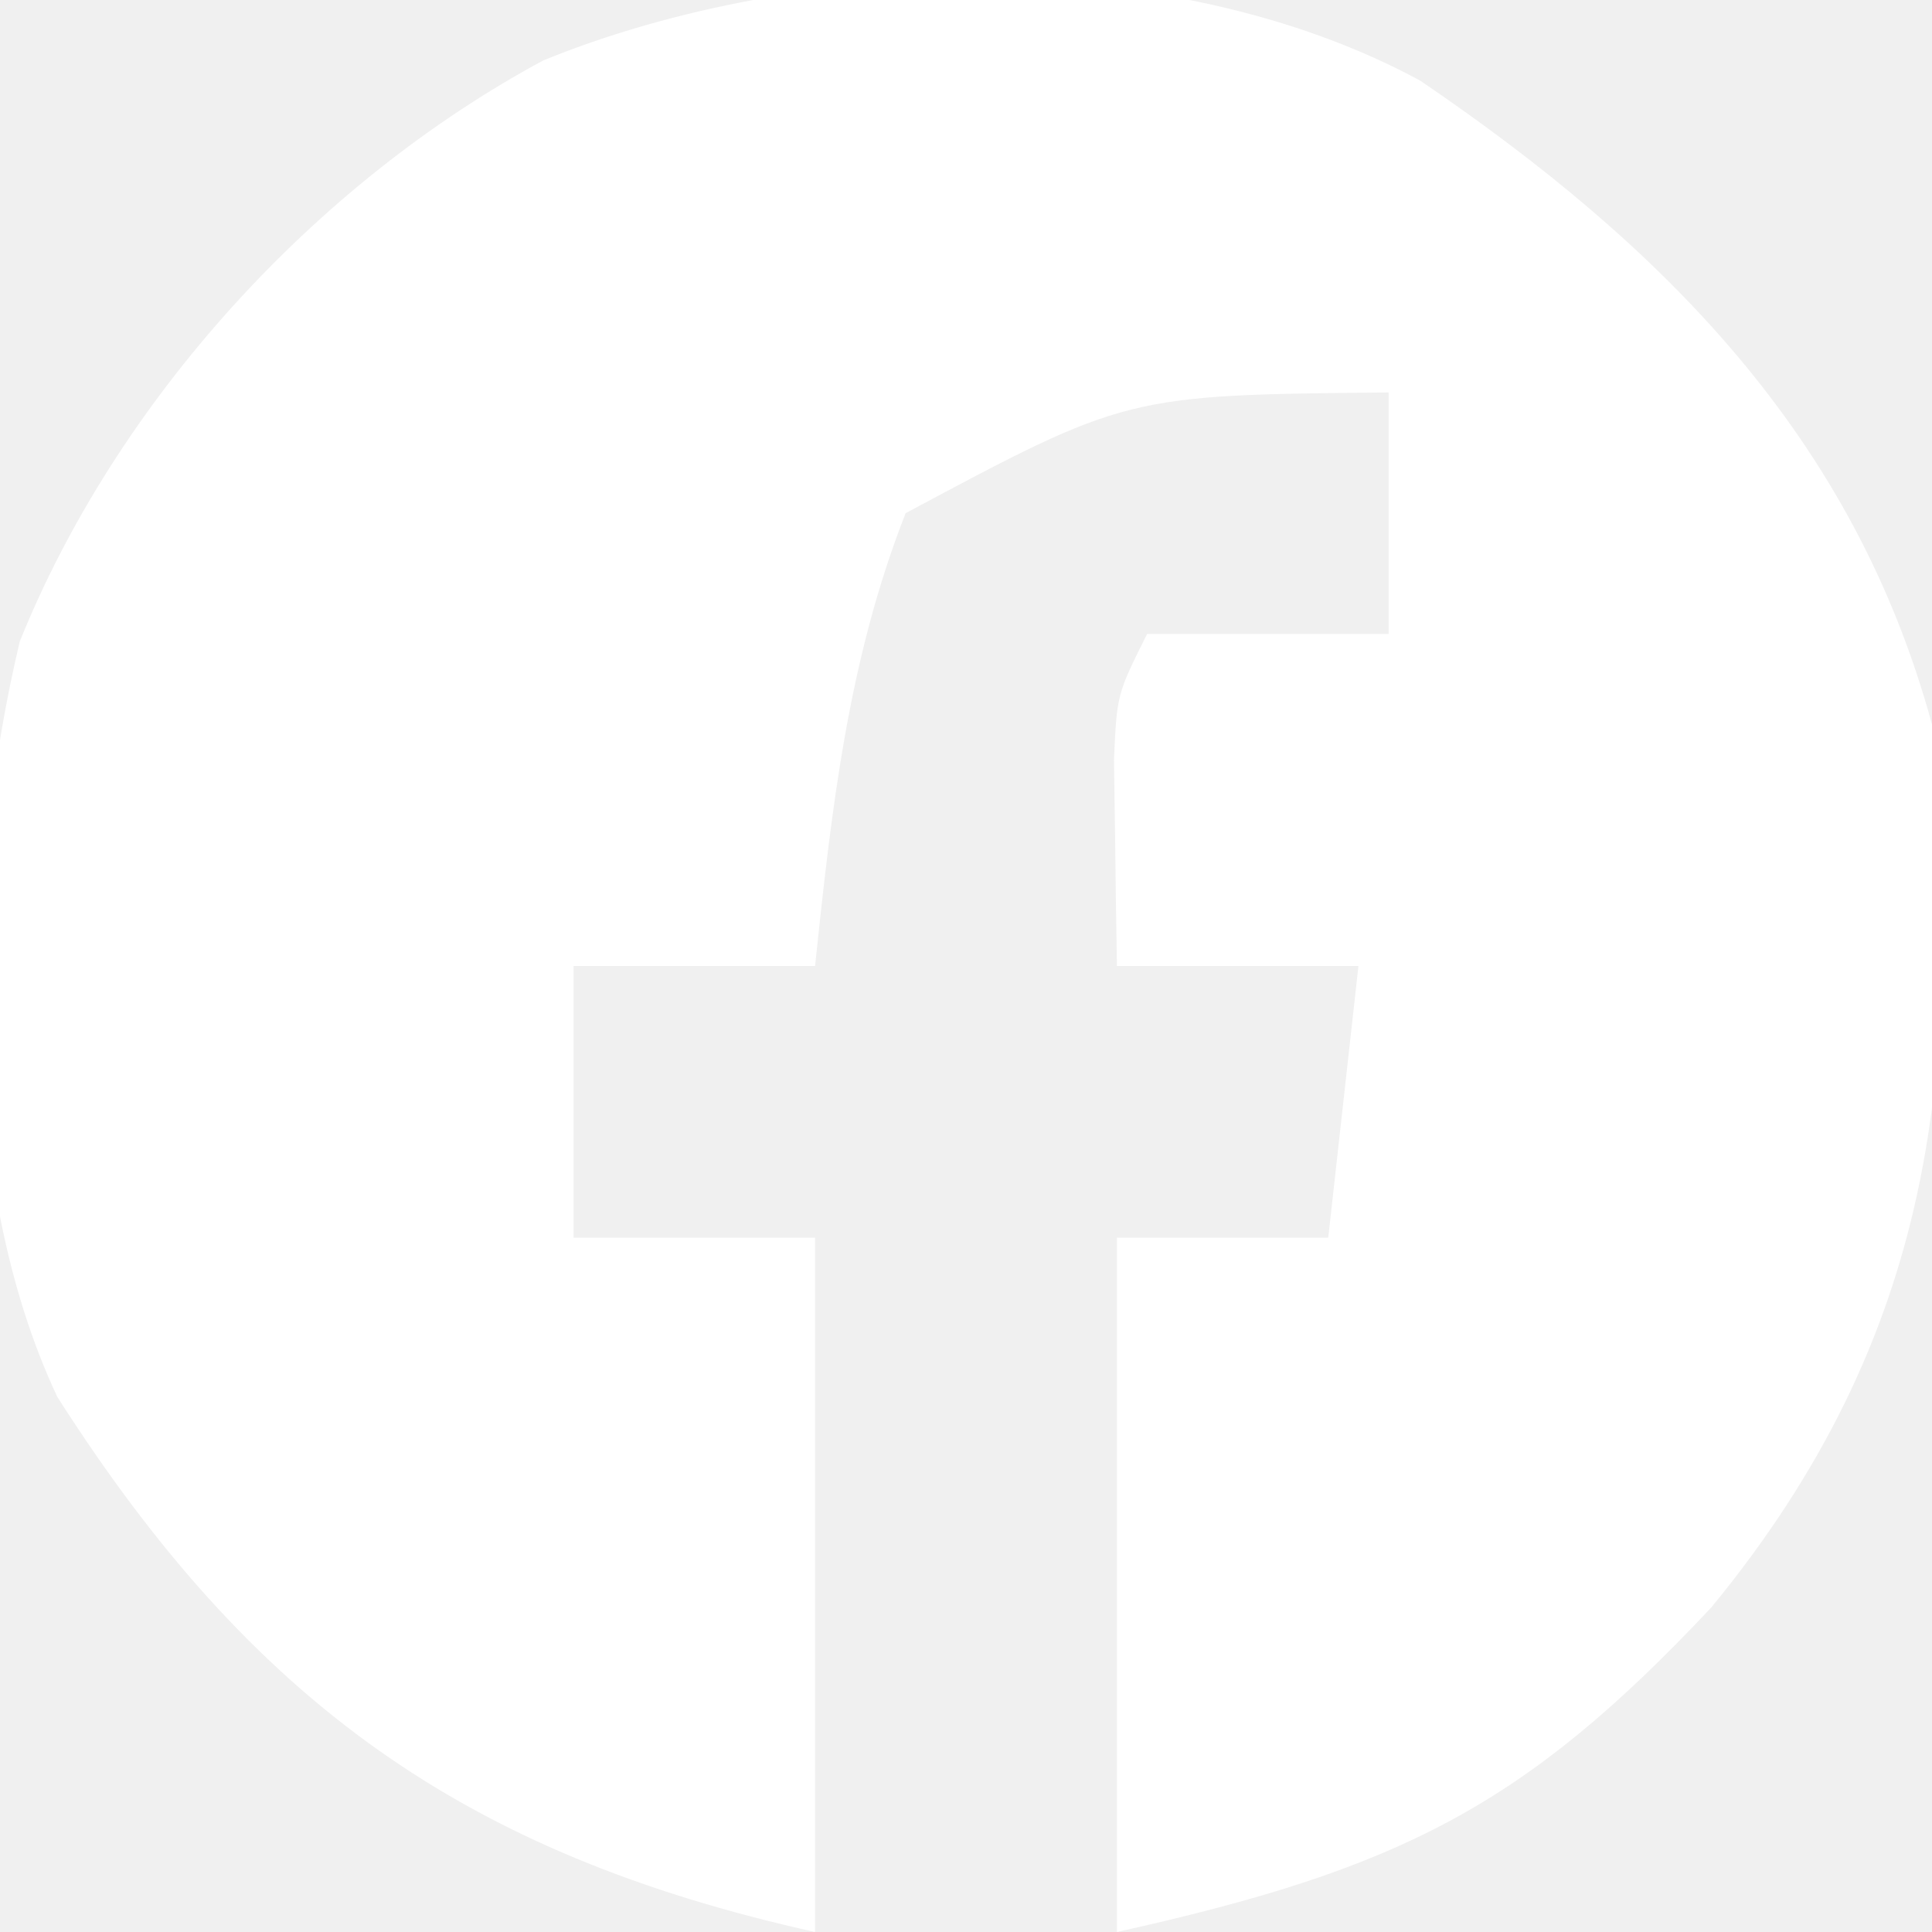
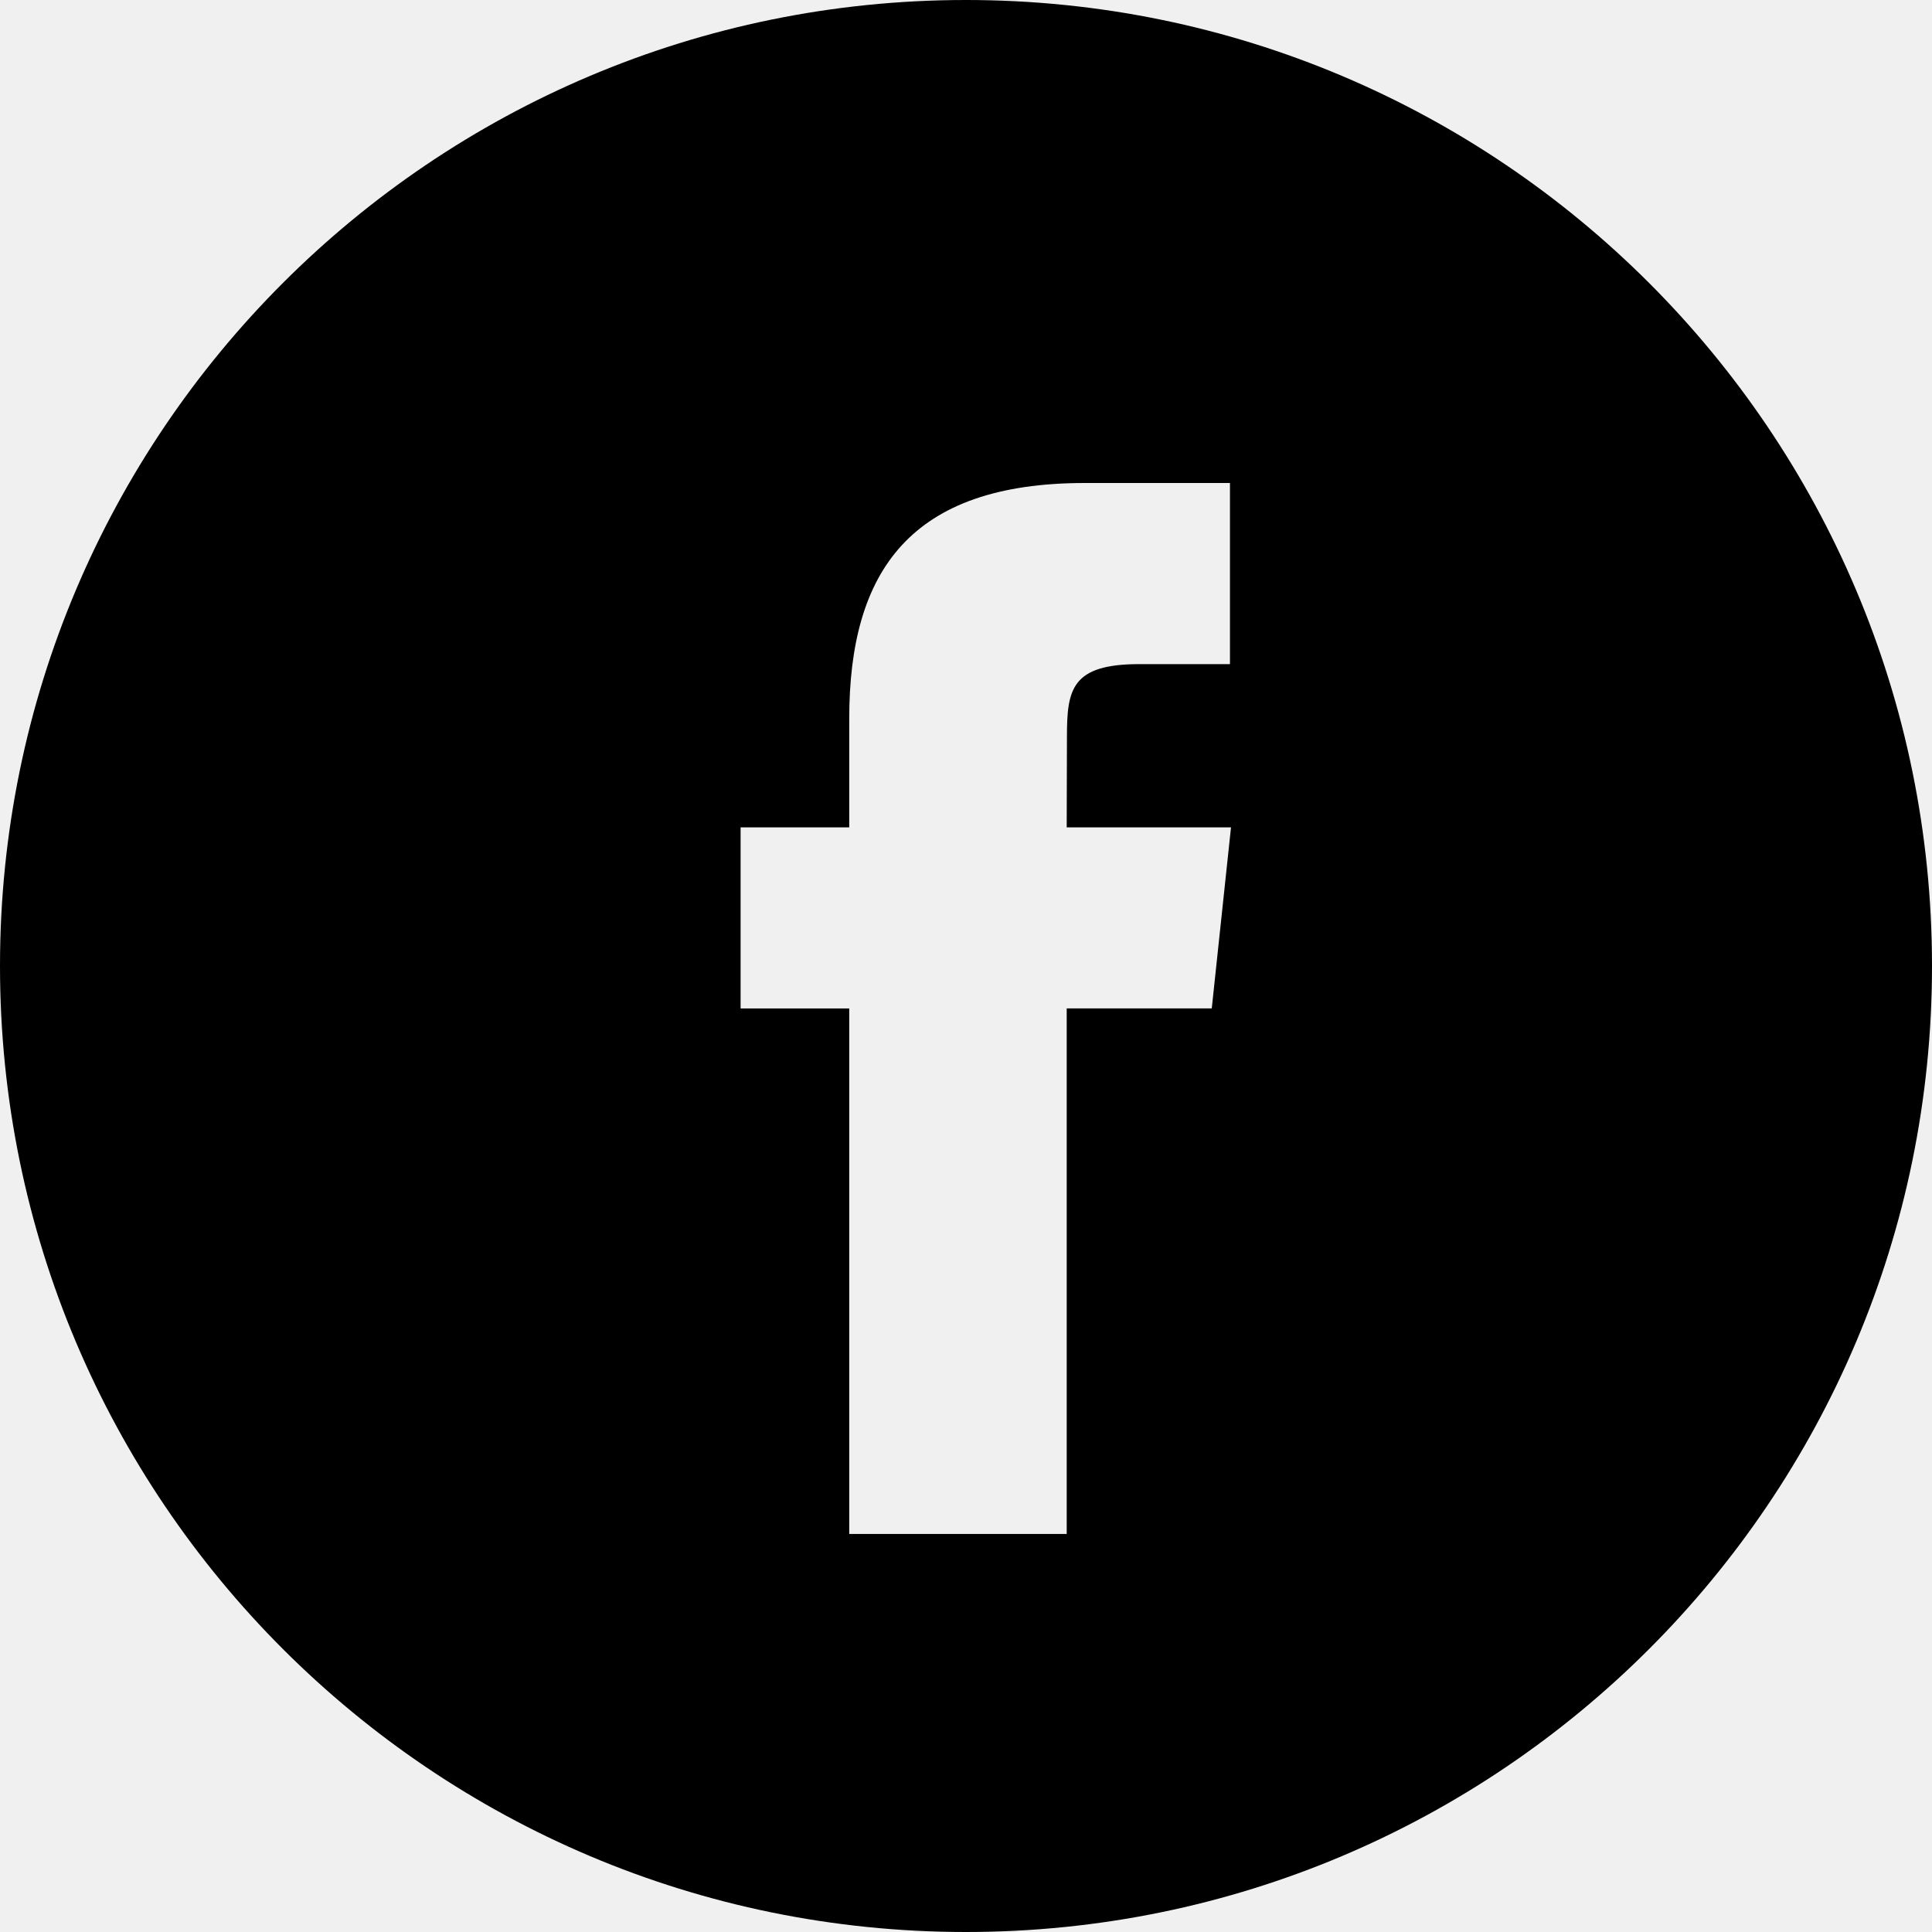
- <svg xmlns="http://www.w3.org/2000/svg" version="1.1" width="64" height="64">
-   <path d="M0 0 C8.041 5.468 14.357 11.787 16.953 21.328 C17.97 32.739 17.088 41.521 9.641 50.578 C3.443 57.183 -0.712 59.254 -10.047 61.328 C-10.047 53.738 -10.047 46.148 -10.047 38.328 C-7.737 38.328 -5.427 38.328 -3.047 38.328 C-2.717 35.358 -2.387 32.388 -2.047 29.328 C-4.687 29.328 -7.327 29.328 -10.047 29.328 C-10.074 27.87 -10.093 26.412 -10.109 24.953 C-10.121 24.141 -10.133 23.329 -10.145 22.492 C-10.047 20.328 -10.047 20.328 -9.047 18.328 C-6.407 18.328 -3.767 18.328 -1.047 18.328 C-1.047 15.688 -1.047 13.048 -1.047 10.328 C-9.728 10.413 -9.728 10.413 -17.047 14.328 C-18.959 19.203 -19.502 24.155 -20.047 29.328 C-22.687 29.328 -25.327 29.328 -28.047 29.328 C-28.047 32.298 -28.047 35.268 -28.047 38.328 C-25.407 38.328 -22.767 38.328 -20.047 38.328 C-20.047 45.918 -20.047 53.508 -20.047 61.328 C-31.672 58.745 -38.71 53.694 -45.148 43.602 C-48.538 36.412 -48.203 26.178 -46.391 18.574 C-43.175 10.604 -36.619 3.407 -29.047 -0.672 C-20.423 -4.181 -8.317 -4.508 0 0 Z " fill="#FFFFFF" transform="translate(47.04688,2.671875)" />
+ <svg xmlns="http://www.w3.org/2000/svg" width="48" height="48" viewBox="0 0 48 48" fill="none">
+   <path fill-rule="evenodd" clip-rule="evenodd" d="M0 24C0 10.745 10.745 0 24 0C37.255 0 48 10.745 48 24C48 37.255 37.255 48 24 48C10.745 48 0 37.255 0 24ZM26.502 38.111V25.054H30.106L30.584 20.555H26.502L26.508 18.302C26.508 17.129 26.619 16.5 28.305 16.5H30.558V12H26.953C22.623 12 21.099 14.183 21.099 17.854V20.555H18.4V25.055H21.099V38.111H26.502Z" fill="black" />
</svg>
